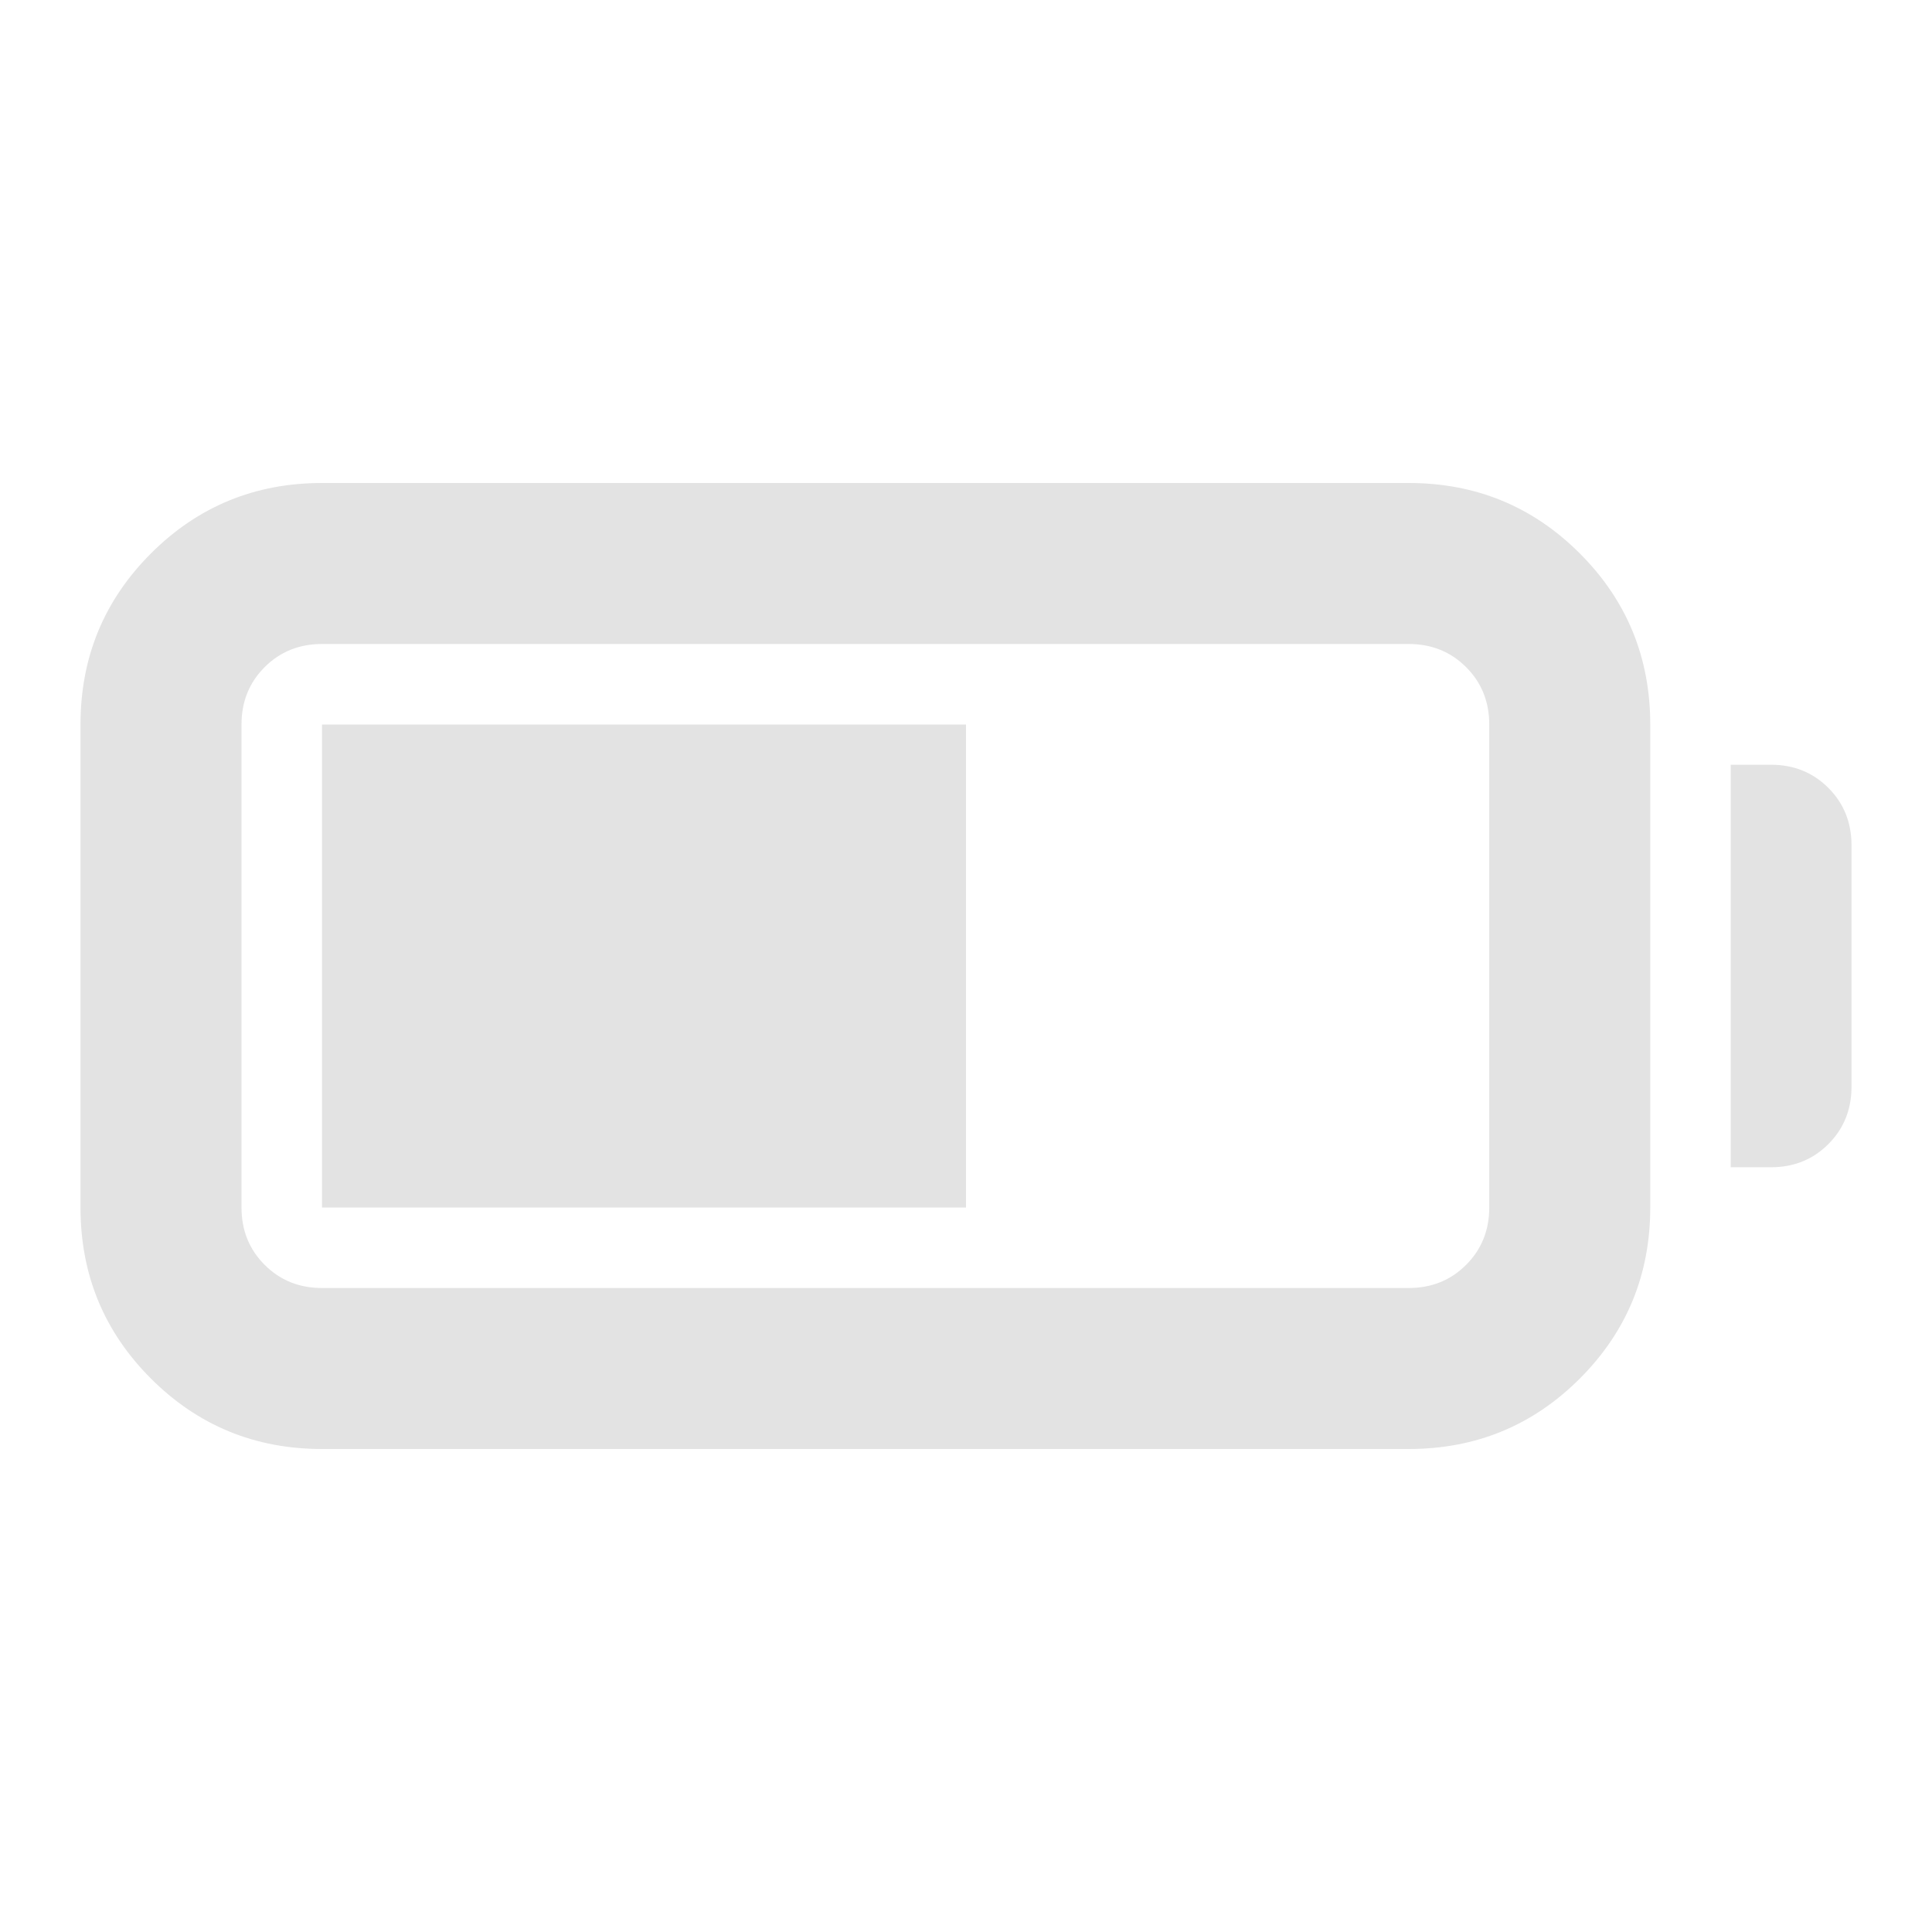
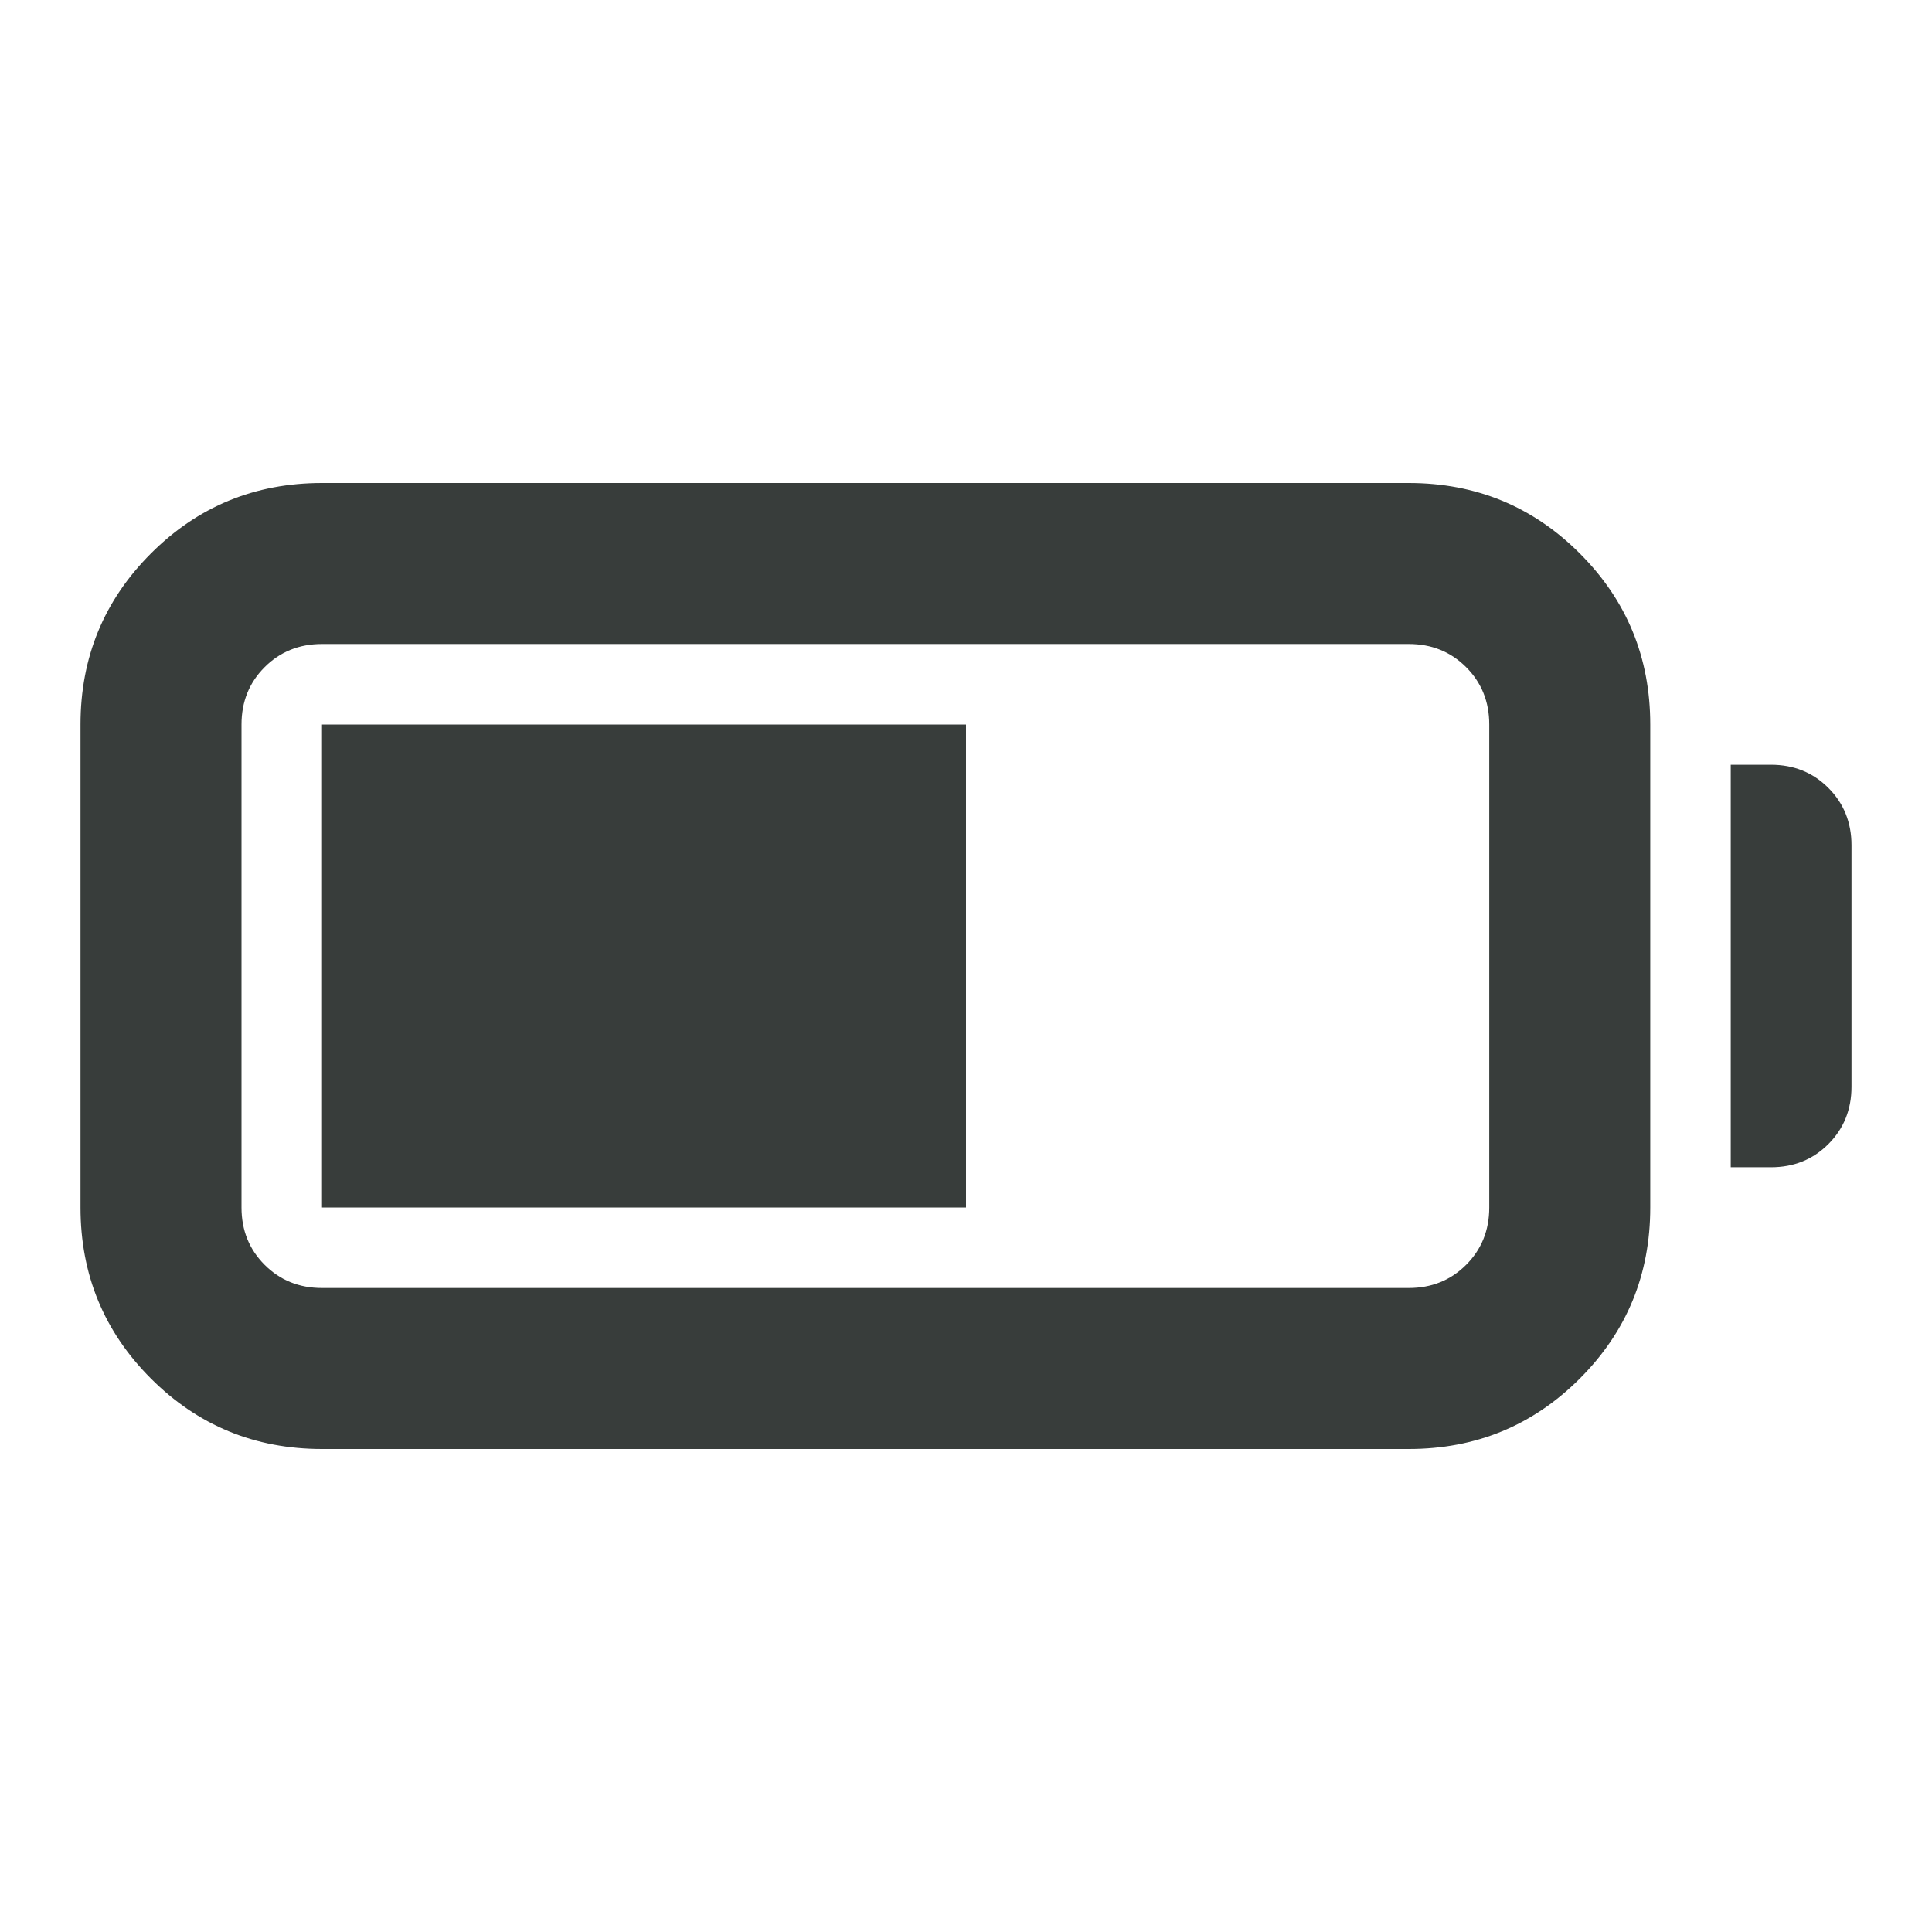
- <svg xmlns="http://www.w3.org/2000/svg" height="24px" viewBox="0 -960 960 960" width="24px" fill="#e3e3e3">
+ <svg xmlns="http://www.w3.org/2000/svg" height="24px" viewBox="0 -960 960 960" width="24px" fill="#383d3b">
  <path d="M160-240q-50 0-85-35t-35-85v-240q0-50 35-85t85-35h540q50 0 85 35t35 85v240q0 50-35 85t-85 35H160Zm0-80h540q17 0 28.5-11.5T740-360v-240q0-17-11.5-28.5T700-640H160q-17 0-28.5 11.5T120-600v240q0 17 11.5 28.5T160-320Zm700-60v-200h20q17 0 28.5 11.5T920-540v120q0 17-11.5 28.5T880-380h-20Zm-700 20v-240h320v240H160Z" />
</svg>
